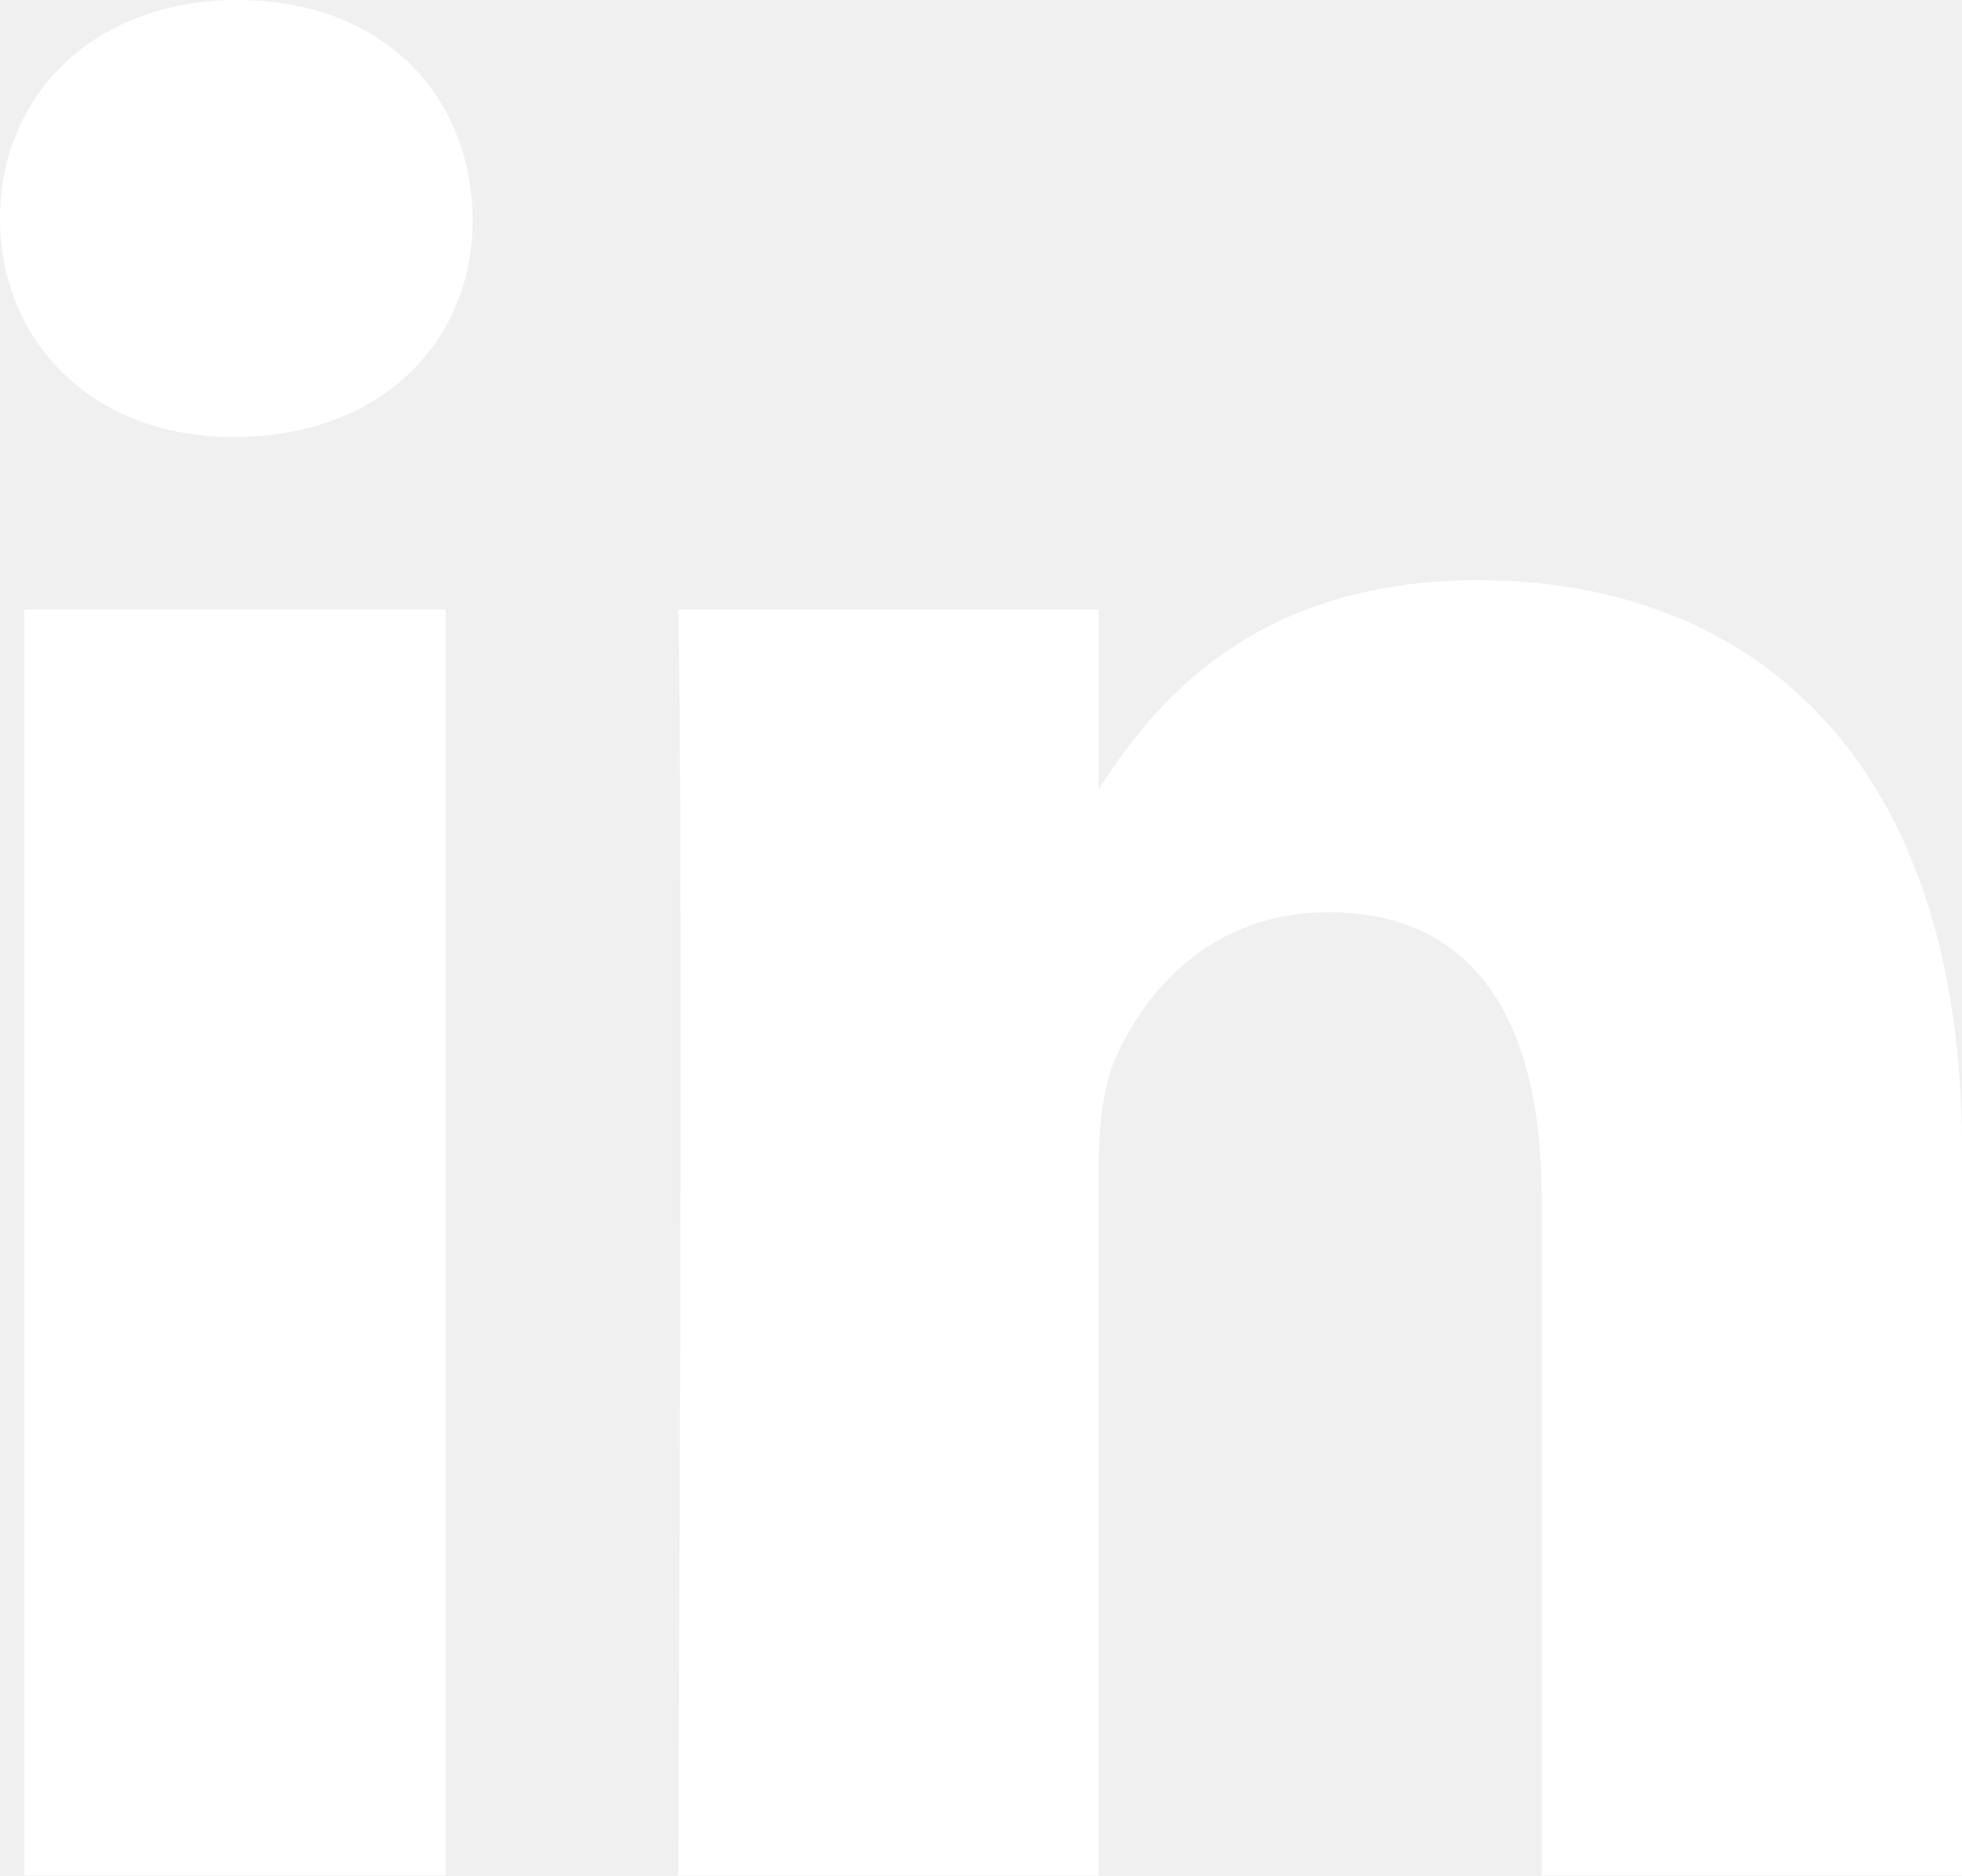
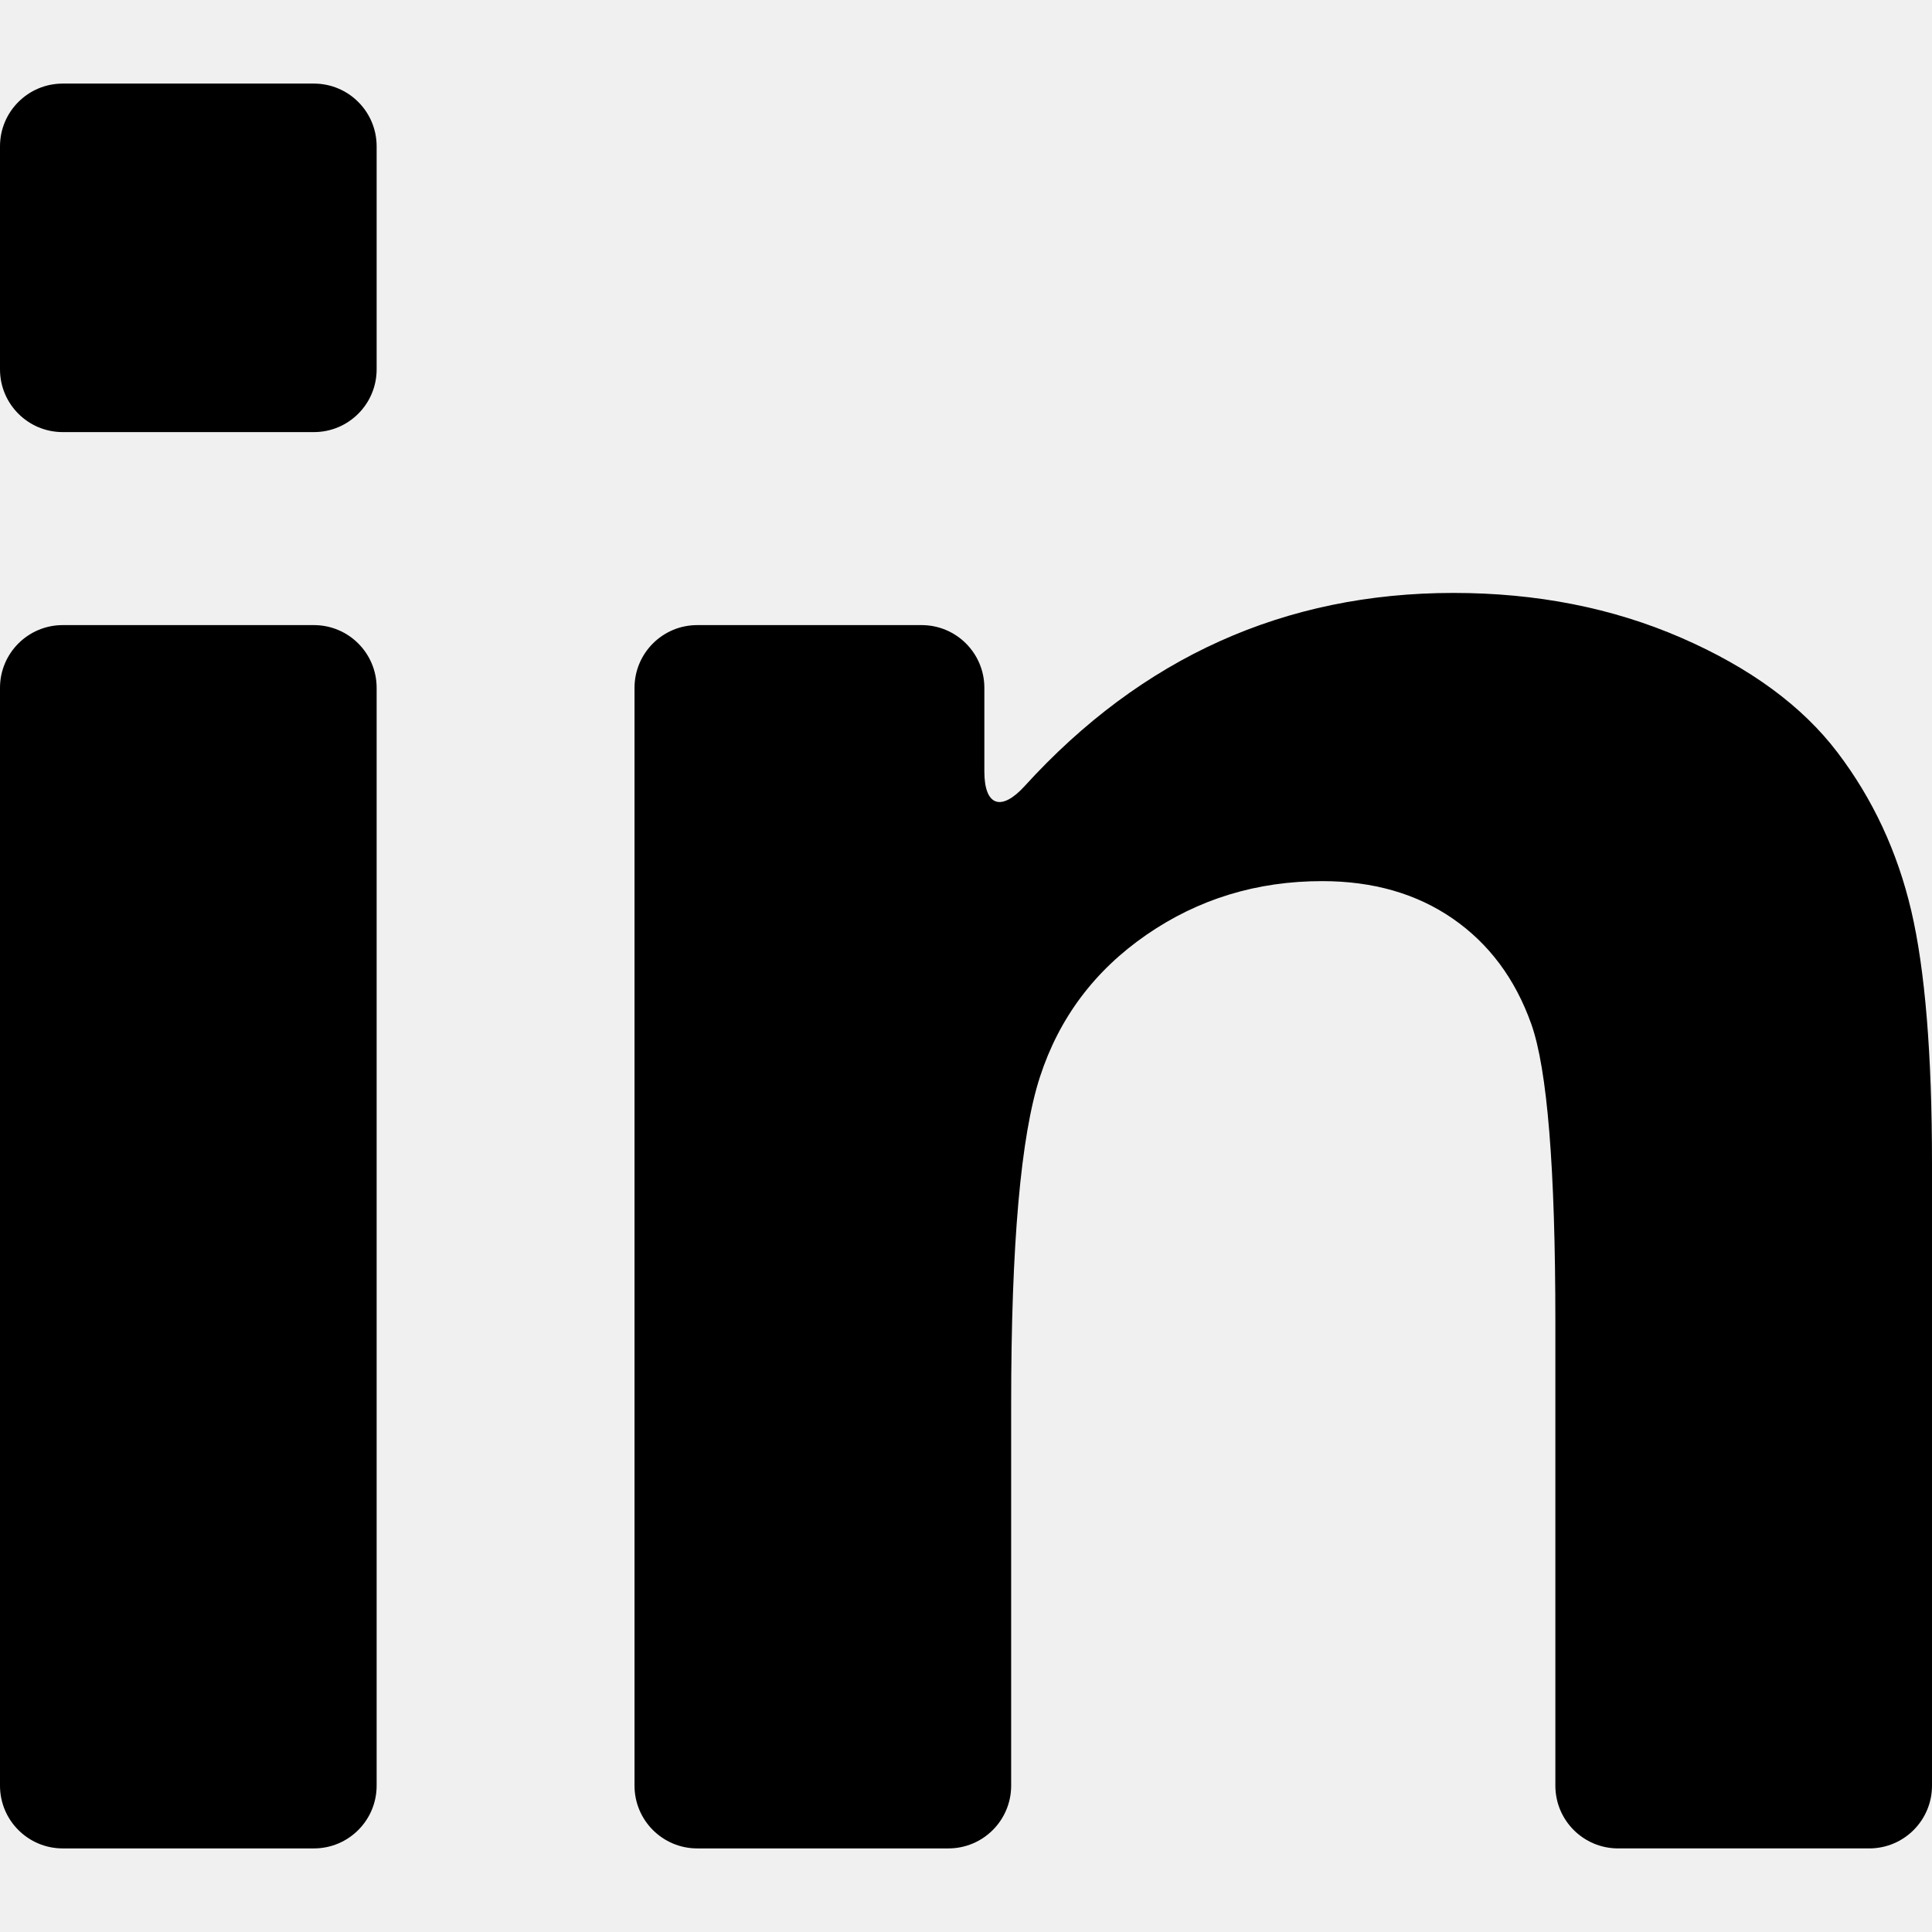
- <svg xmlns="http://www.w3.org/2000/svg" version="1.1" id="Layer_1" x="0px" y="0px" width="24px" height="22.938px" viewBox="0 0 24 22.938" enable-background="new 0 0 24 22.938" xml:space="preserve">
+ <svg xmlns="http://www.w3.org/2000/svg" version="1.1" id="Capa_1" x="0px" y="0px" viewBox="0 0 552.77 552.77" style="enable-background:new 0 0 552.77 552.77;" xml:space="preserve">
  <g>
-     <path fill="#FFFFFF" d="M2.875,5.344H2.844C1.109,5.344,0,4.156,0,2.672C0,1.156,1.156,0,2.906,0c1.766,0,2.859,1.156,2.875,2.672   C5.797,4.156,4.672,5.344,2.875,5.344z M5.453,22.938H0.297V7.453h5.156V22.938z M24,22.938h-5.141v-8.281   c0-2.078-0.75-3.5-2.609-3.5c-1.422,0-2.266,0.953-2.641,1.875c-0.125,0.344-0.172,0.797-0.172,1.266v8.641H8.297   c0.063-14.031,0-15.484,0-15.484h5.141v2.25h-0.031c0.672-1.063,1.891-2.609,4.672-2.609c3.391,0,5.922,2.219,5.922,6.969V22.938z" />
+     <g>
+       <path d="M17.95,528.854h71.861c9.914,0,17.95-8.037,17.95-17.951V196.8c0-9.915-8.036-17.95-17.95-17.95H17.95    C8.035,178.85,0,186.885,0,196.8v314.103C0,520.816,8.035,528.854,17.95,528.854z" />
+       <path d="M17.95,123.629h71.861c9.914,0,17.95-8.036,17.95-17.95V41.866c0-9.914-8.036-17.95-17.95-17.95H17.95    C8.035,23.916,0,31.952,0,41.866v63.813C0,115.593,8.035,123.629,17.95,123.629z" />
+       <path d="M525.732,215.282c-10.098-13.292-24.988-24.223-44.676-32.791c-19.688-8.562-41.42-12.846-65.197-12.846    c-48.268,0-89.168,18.421-122.699,55.27c-6.672,7.332-11.523,5.729-11.523-4.186V196.8c0-9.915-8.037-17.95-17.951-17.95h-64.192    c-9.915,0-17.95,8.035-17.95,17.95v314.103c0,9.914,8.036,17.951,17.95,17.951h71.861c9.915,0,17.95-8.037,17.95-17.951V401.666    c0-45.508,2.748-76.701,8.244-93.574c5.494-16.873,15.66-30.422,30.488-40.649c14.83-10.227,31.574-15.343,50.24-15.343    c14.572,0,27.037,3.58,37.393,10.741c10.355,7.16,17.834,17.19,22.436,30.104c4.604,12.912,6.904,41.354,6.904,85.33v132.627    c0,9.914,8.035,17.951,17.949,17.951h71.861c9.914,0,17.949-8.037,17.949-17.951V333.02c0-31.445-1.982-55.607-5.941-72.48    S535.836,228.581,525.732,215.282z" />
+     </g>
  </g>
+   <g>
+ </g>
+   <g>
+ </g>
+   <g>
+ </g>
+   <g>
+ </g>
+   <g>
+ </g>
+   <g>
+ </g>
+   <g>
+ </g>
+   <g>
+ </g>
+   <g>
+ </g>
+   <g>
+ </g>
+   <g>
+ </g>
+   <g>
+ </g>
+   <g>
+ </g>
+   <g>
+ </g>
+   <g>
+ </g>
</svg>
